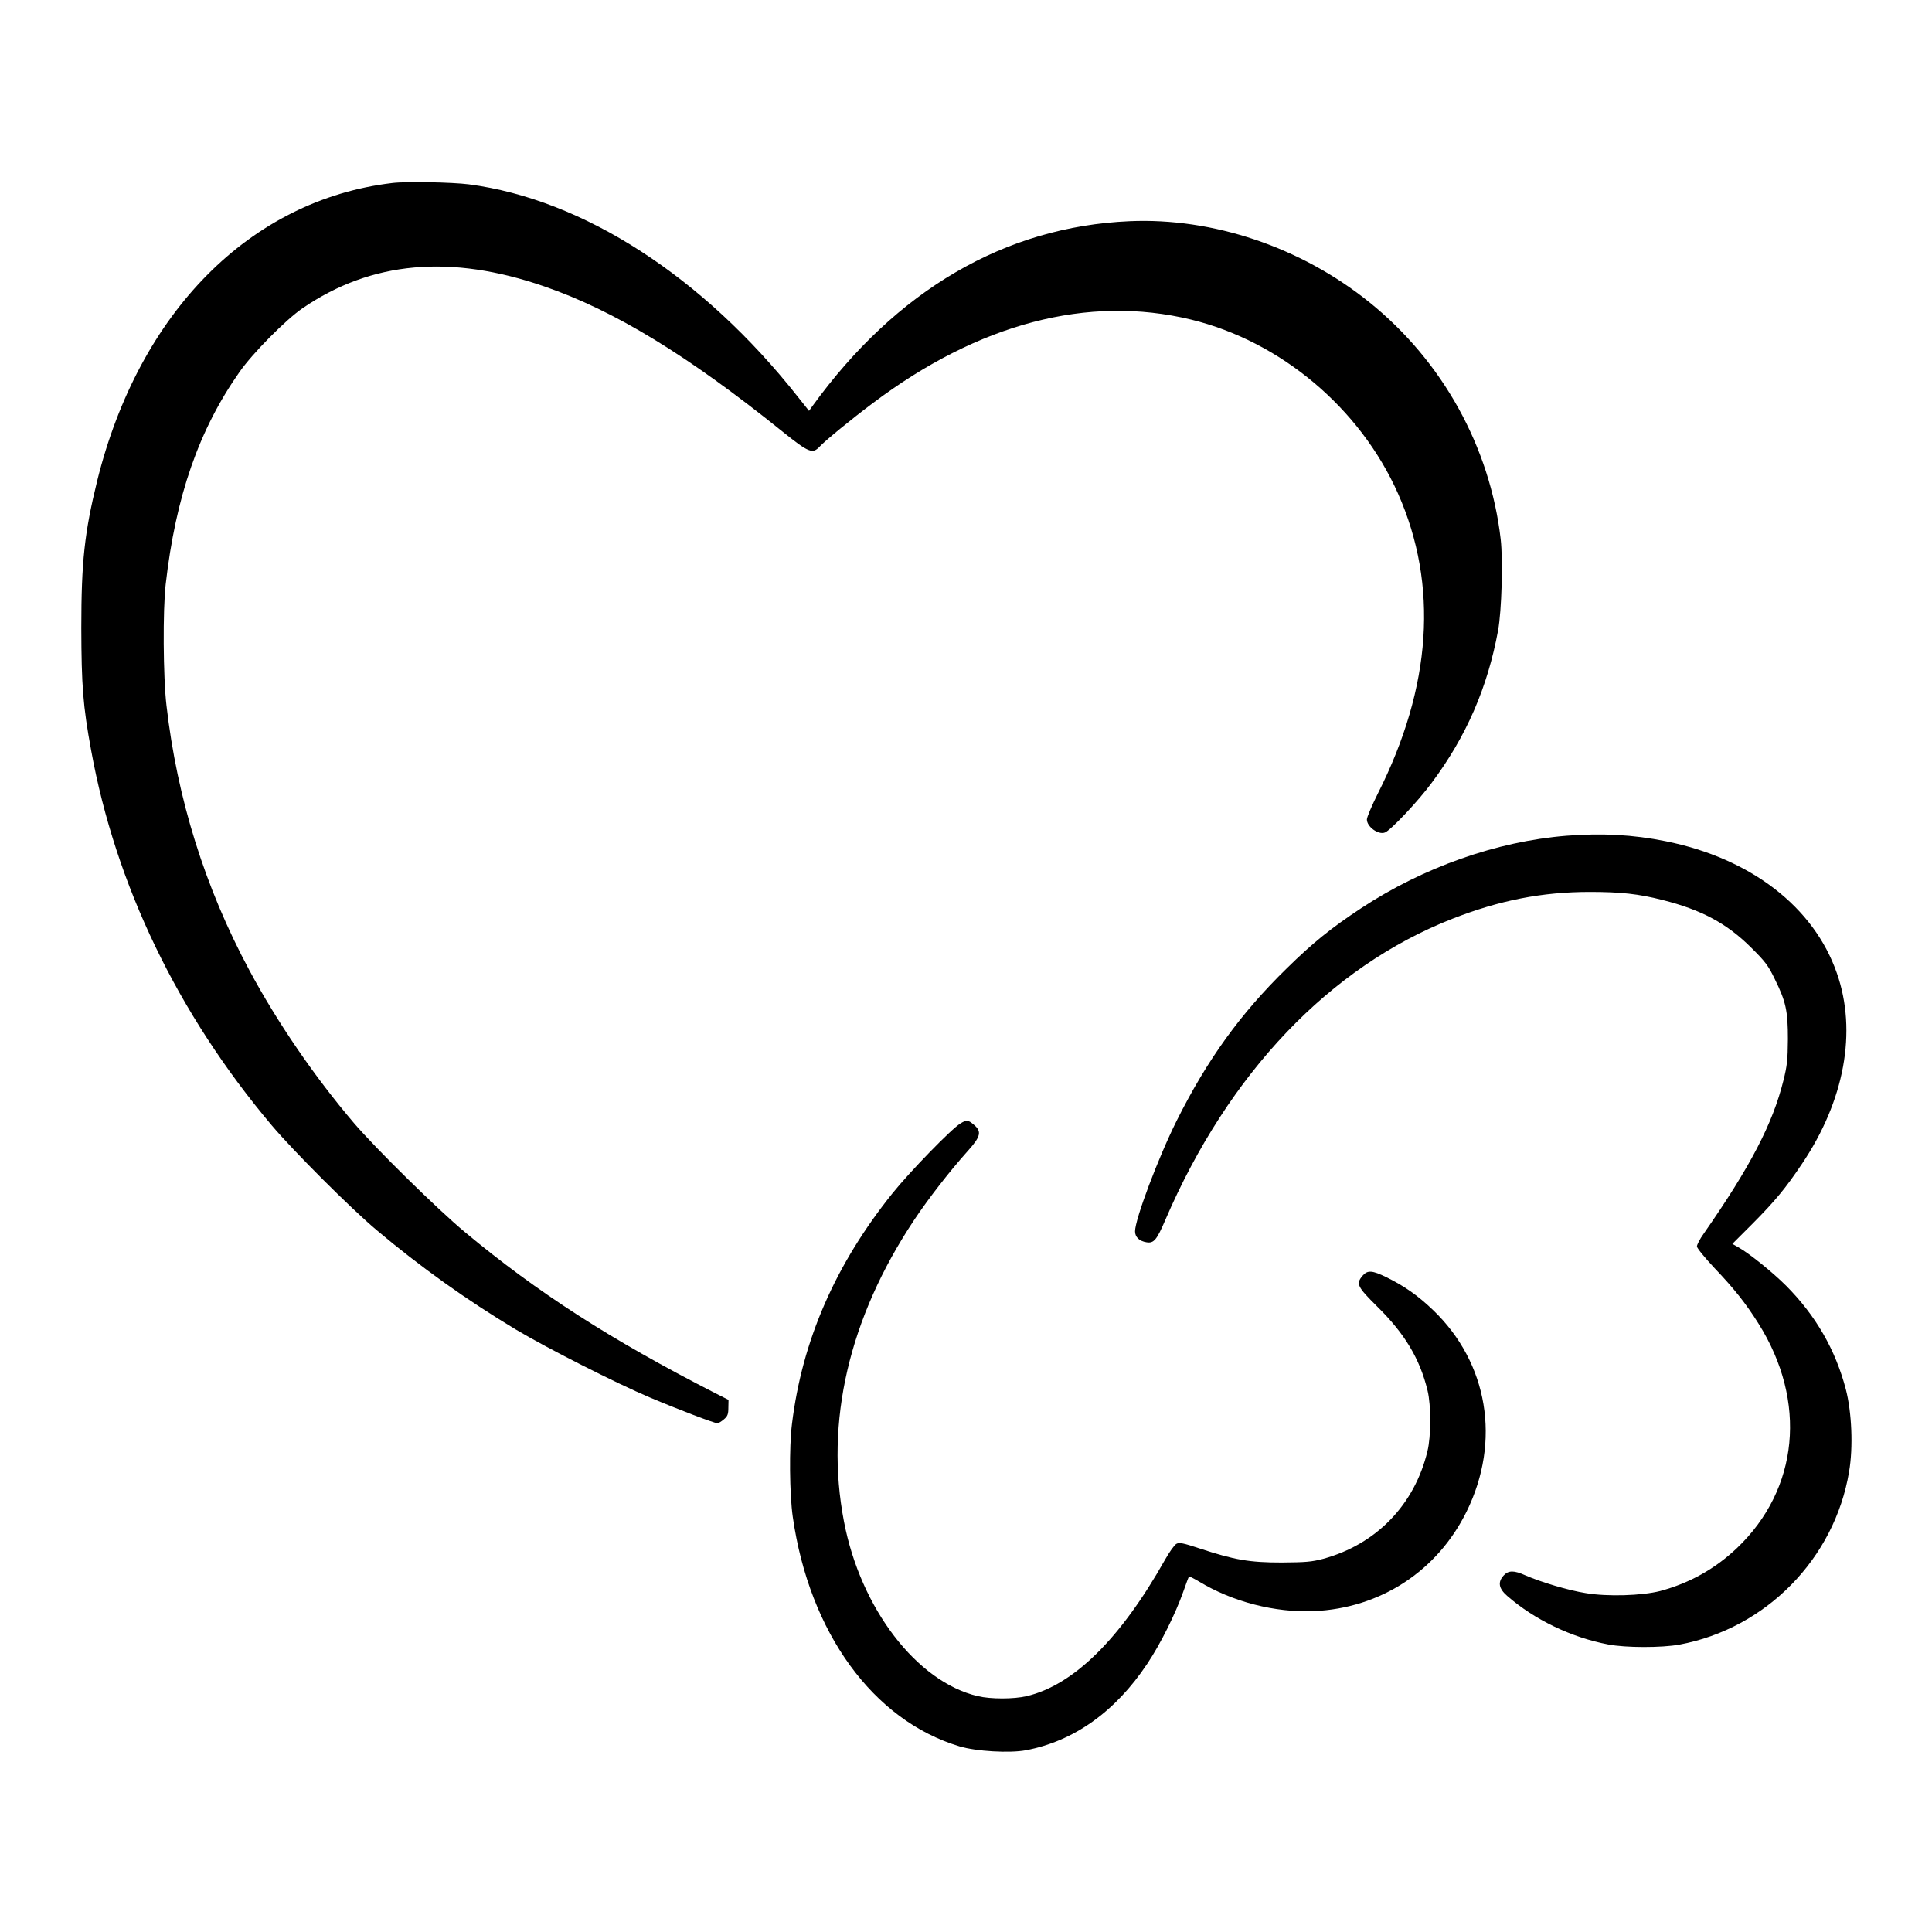
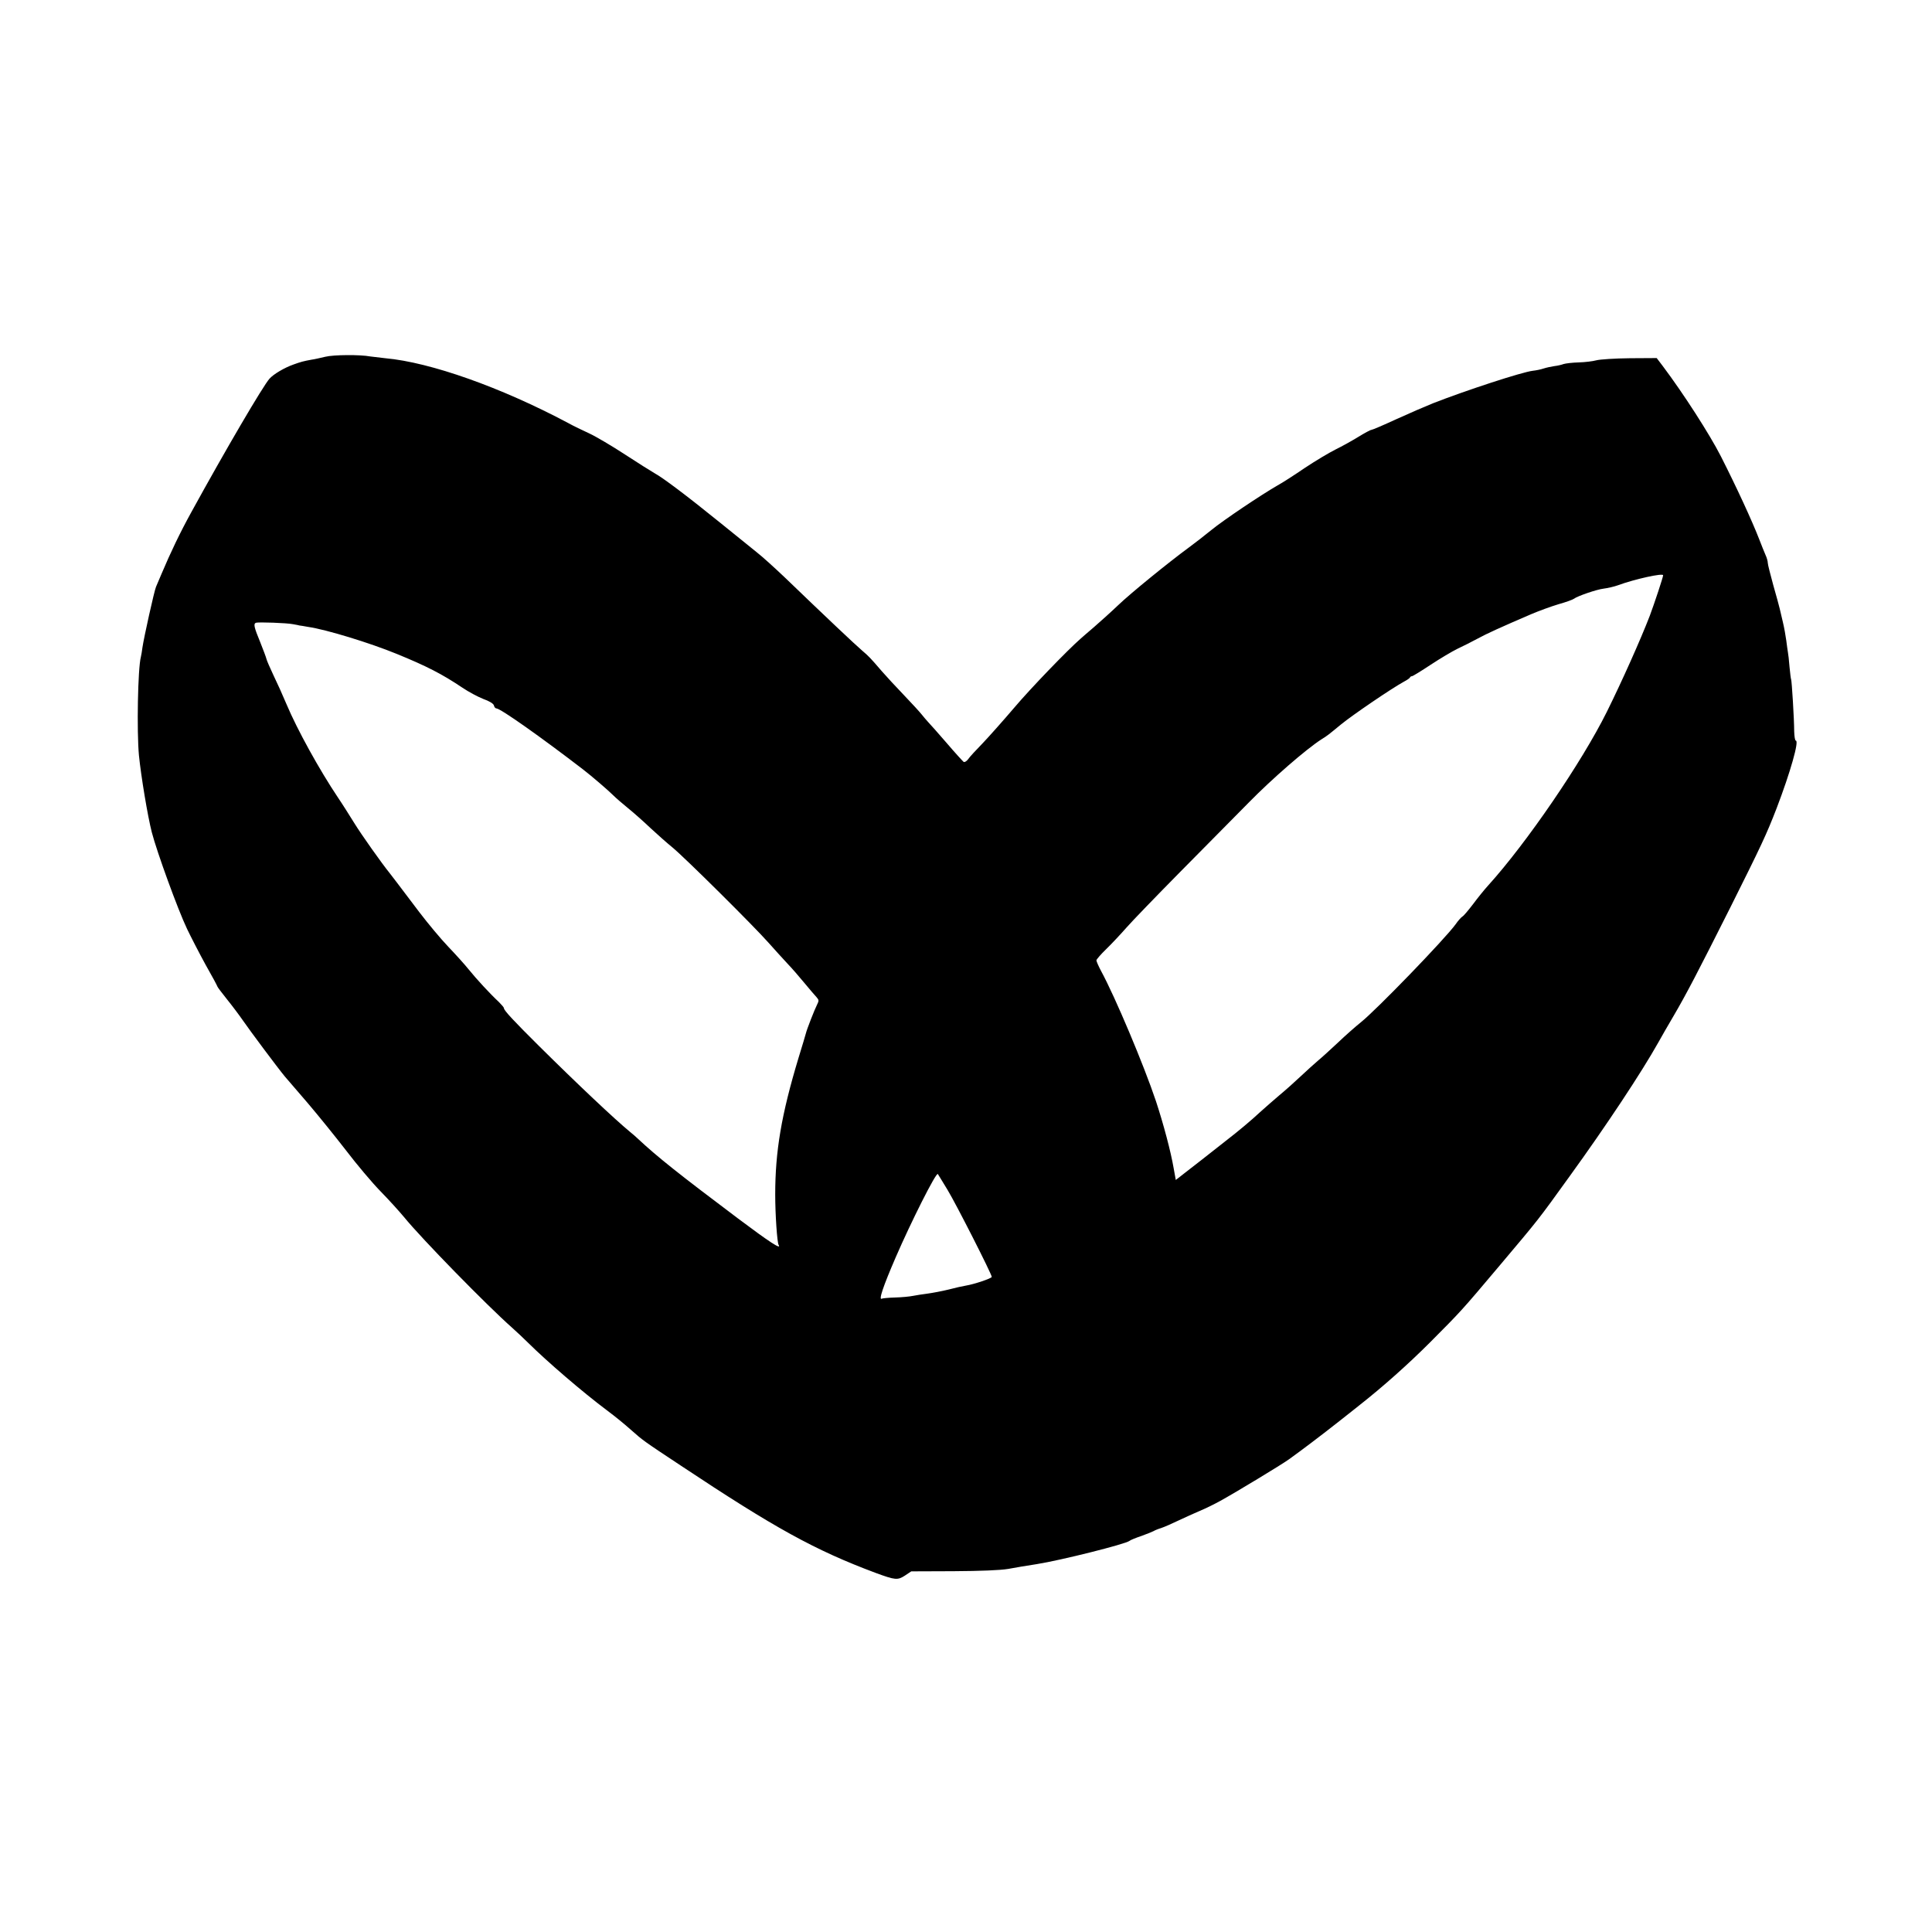
<svg xmlns="http://www.w3.org/2000/svg" version="1.0" width="1200pt" height="1200pt" viewBox="0 0 1200 1200" preserveAspectRatio="xMidYMid meet">
  <g transform="translate(0,1200) scale(0.1,-0.1)" fill="#000000" stroke="none">
-     <path d="M2435 10863 c-881 -105 -1571 -802 -1831 -1848 -79 -322 -99 -503 -99 -915 1 -358 10 -482 61 -760 152 -836 537 -1636 1122 -2330 136 -161 492 -517 652 -651 268 -226 559 -434 864 -617 194 -116 624 -334 830 -421 177 -75 403 -161 422 -161 7 0 25 11 40 24 23 19 28 32 28 72 l1 49 -85 43 c-647 331 -1102 624 -1551 998 -170 141 -558 523 -691 679 -245 288 -476 625 -650 950 -275 512 -448 1066 -514 1643 -21 177 -23 595 -5 752 62 546 207 962 459 1320 81 116 289 326 392 396 427 292 919 336 1501 135 435 -150 891 -428 1481 -903 162 -130 185 -139 229 -92 32 35 199 172 329 269 659 497 1339 675 1978 520 558 -136 1050 -550 1286 -1082 251 -567 209 -1199 -126 -1862 -37 -74 -68 -147 -68 -161 0 -45 71 -97 112 -81 35 13 206 194 290 308 216 289 348 594 413 948 22 121 31 432 16 566 -66 572 -361 1106 -816 1472 -424 342 -971 526 -1490 503 -773 -34 -1447 -427 -1970 -1150 l-20 -28 -70 88 c-588 745 -1332 1226 -2043 1319 -102 13 -392 19 -477 8z" />
-     <path d="M9730 6809 c-435 -35 -889 -196 -1274 -449 -191 -126 -303 -217 -464 -375 -288 -281 -493 -566 -683 -945 -116 -233 -259 -613 -259 -688 0 -36 27 -61 71 -68 46 -8 64 15 118 141 392 910 1020 1569 1781 1868 294 115 558 167 855 167 191 0 302 -12 451 -50 242 -61 399 -145 550 -295 88 -87 107 -112 147 -195 70 -142 82 -198 82 -375 -1 -129 -5 -165 -28 -257 -67 -269 -205 -534 -496 -952 -23 -32 -41 -67 -41 -78 0 -10 49 -70 108 -133 123 -129 196 -221 275 -347 303 -483 250 -1027 -134 -1393 -137 -130 -295 -218 -477 -267 -113 -29 -328 -36 -463 -13 -108 17 -277 68 -374 110 -71 32 -105 32 -135 0 -38 -41 -32 -81 21 -127 169 -148 400 -259 628 -302 109 -21 332 -21 442 -1 538 100 964 534 1054 1074 26 151 17 368 -20 511 -64 245 -186 458 -371 644 -83 83 -228 200 -295 238 l-39 22 125 125 c141 142 206 221 306 370 266 394 345 825 218 1187 -143 411 -535 713 -1063 819 -203 41 -397 51 -616 34z" />
-     <path d="M5964 5021 c-55 -33 -315 -301 -420 -432 -355 -442 -562 -916 -625 -1434 -18 -144 -15 -436 5 -576 103 -720 499 -1265 1036 -1426 103 -31 312 -43 412 -24 298 56 556 240 753 536 82 122 177 313 225 450 17 49 33 91 35 93 2 2 30 -12 62 -31 208 -126 471 -194 713 -184 414 18 768 249 950 620 214 436 133 921 -208 1249 -96 92 -179 150 -291 205 -88 43 -117 45 -148 9 -42 -50 -33 -68 90 -190 172 -169 266 -325 314 -524 22 -90 22 -284 -1 -376 -80 -333 -318 -578 -647 -668 -72 -19 -109 -22 -259 -23 -200 0 -292 16 -508 87 -103 34 -127 39 -145 29 -12 -6 -44 -51 -71 -99 -278 -493 -568 -778 -859 -847 -80 -19 -224 -19 -304 0 -379 89 -728 545 -831 1085 -119 619 31 1263 435 1871 89 134 222 305 334 430 81 90 88 121 38 163 -37 31 -45 32 -85 7z" />
+     <path d="M2020 9784 c-30 -7 -68 -16 -85 -18 -50 -9 -68 -14 -112 -30 -57 -20 -124 -60 -149 -88 -41 -46 -273 -442 -485 -828 -70 -127 -129 -250 -186 -385 -14 -33 -29 -69 -34 -80 -11 -25 -75 -314 -84 -375 -3 -25 -8 -52 -10 -60 -19 -72 -26 -462 -12 -612 13 -129 54 -377 80 -478 32 -123 161 -478 219 -600 25 -52 77 -153 116 -224 40 -70 72 -130 72 -133 0 -3 27 -39 60 -80 33 -41 78 -101 100 -133 42 -61 215 -293 259 -346 14 -17 78 -91 142 -165 63 -74 170 -206 238 -294 67 -88 164 -203 215 -255 51 -52 116 -124 146 -160 108 -133 515 -549 670 -686 30 -27 75 -69 100 -94 118 -117 339 -307 490 -420 60 -45 101 -79 150 -122 72 -64 77 -68 310 -222 581 -386 830 -524 1210 -666 120 -44 135 -46 181 -16 l39 26 263 1 c171 1 289 6 338 14 41 8 121 21 179 30 151 24 549 124 575 144 5 5 39 19 75 31 36 13 70 27 75 30 6 4 27 13 47 19 21 7 69 28 108 47 38 18 98 45 133 60 34 14 91 42 127 62 96 53 379 224 426 258 81 58 201 149 314 238 63 50 122 96 130 103 141 111 297 250 430 383 196 197 194 194 435 480 246 292 234 276 435 555 228 315 447 646 550 830 18 33 61 107 95 165 78 133 152 275 353 675 192 384 224 452 287 615 86 225 141 420 119 420 -5 0 -9 26 -10 58 0 74 -15 315 -19 322 -2 3 -6 38 -10 78 -3 41 -8 82 -10 91 -2 10 -6 42 -10 72 -4 30 -13 81 -21 114 -8 33 -17 71 -20 85 -3 14 -21 79 -40 146 -18 66 -34 128 -34 138 0 10 -6 32 -14 49 -8 18 -25 61 -39 97 -45 116 -140 322 -239 517 -69 135 -230 386 -360 559 l-38 50 -167 -1 c-93 -1 -186 -7 -208 -13 -22 -6 -71 -12 -110 -13 -38 -1 -80 -6 -93 -10 -13 -5 -39 -11 -58 -13 -19 -3 -49 -9 -67 -15 -17 -6 -48 -12 -67 -14 -67 -8 -413 -121 -620 -202 -47 -19 -149 -63 -228 -99 -78 -36 -148 -66 -154 -66 -6 0 -43 -20 -82 -44 -39 -24 -102 -59 -141 -78 -38 -19 -124 -70 -190 -114 -66 -45 -142 -94 -170 -109 -104 -60 -335 -215 -411 -277 -43 -35 -106 -84 -139 -108 -128 -94 -364 -286 -440 -359 -44 -42 -112 -103 -150 -136 -38 -33 -75 -64 -81 -70 -83 -72 -314 -312 -413 -429 -69 -81 -159 -182 -198 -223 -40 -41 -81 -85 -90 -99 -10 -13 -22 -20 -28 -16 -5 4 -53 56 -105 117 -52 60 -104 119 -115 130 -11 12 -29 33 -40 47 -11 14 -60 68 -110 120 -49 51 -111 118 -137 148 -74 86 -81 93 -123 129 -38 32 -232 215 -479 453 -61 58 -140 130 -176 158 -36 29 -141 114 -234 189 -204 165 -348 273 -399 301 -21 12 -104 64 -185 117 -81 53 -181 112 -222 131 -41 19 -100 47 -130 64 -417 222 -857 378 -1137 403 -37 4 -79 9 -93 11 -62 12 -228 11 -280 -2z m8310 -1357 c0 -12 -55 -177 -83 -252 -58 -150 -171 -403 -267 -597 -155 -312 -497 -813 -736 -1077 -23 -25 -65 -77 -94 -116 -29 -38 -59 -74 -67 -78 -8 -5 -27 -26 -42 -48 -66 -91 -493 -533 -589 -609 -31 -25 -95 -81 -142 -126 -47 -44 -103 -95 -125 -113 -22 -19 -69 -61 -105 -95 -36 -34 -96 -88 -135 -120 -38 -32 -92 -80 -120 -105 -50 -47 -137 -120 -210 -176 -21 -16 -61 -48 -89 -70 -28 -22 -90 -71 -137 -107 l-86 -67 -13 72 c-18 105 -63 274 -110 417 -75 224 -253 647 -341 809 -16 30 -29 60 -29 66 0 6 28 38 61 70 34 33 91 94 127 135 36 41 184 194 328 340 144 146 338 342 431 436 143 146 357 332 451 392 37 23 38 24 122 93 71 58 313 223 390 265 19 10 37 22 38 27 2 4 7 7 12 7 5 0 57 32 116 71 59 39 135 84 168 100 34 16 88 43 121 61 58 32 149 73 335 153 47 20 123 48 170 62 47 13 90 29 96 34 20 16 141 58 185 63 24 3 64 12 89 21 103 38 280 77 280 62z m-8510 -304 c19 -3 37 -7 40 -8 3 0 28 -4 55 -9 111 -16 382 -99 548 -167 186 -76 282 -125 410 -211 37 -25 95 -56 128 -69 39 -14 64 -29 67 -41 2 -10 9 -18 15 -18 25 0 278 -179 537 -378 56 -43 159 -132 188 -161 15 -15 56 -51 92 -80 36 -29 99 -85 141 -125 42 -39 103 -93 135 -119 78 -64 508 -491 597 -592 39 -44 92 -102 118 -130 26 -27 73 -81 105 -120 32 -38 66 -79 76 -89 15 -17 15 -22 3 -46 -15 -29 -64 -154 -70 -180 -2 -8 -22 -76 -45 -150 -107 -354 -145 -581 -145 -850 0 -124 12 -297 21 -312 20 -33 -55 16 -251 163 -367 276 -501 382 -626 499 -8 8 -29 26 -45 39 -97 80 -327 297 -568 536 -154 153 -216 219 -216 233 0 5 -15 22 -32 39 -51 47 -139 142 -188 203 -24 30 -81 93 -126 140 -45 47 -126 144 -180 215 -132 174 -172 228 -183 241 -51 63 -177 241 -220 311 -30 48 -75 120 -101 158 -116 173 -254 423 -320 580 -23 55 -60 137 -82 182 -21 45 -41 90 -43 100 -2 10 -20 57 -39 105 -38 92 -43 114 -26 120 16 5 192 -1 230 -9z m4065 -3513 c53 -87 275 -524 275 -541 0 -9 -110 -46 -160 -54 -19 -3 -69 -14 -110 -25 -41 -10 -100 -21 -130 -25 -30 -4 -71 -10 -90 -14 -19 -4 -69 -9 -110 -10 -41 -1 -78 -5 -82 -7 -23 -14 6 73 86 258 93 215 250 528 261 516 1 -2 29 -46 60 -98z" />
  </g>
</svg>
